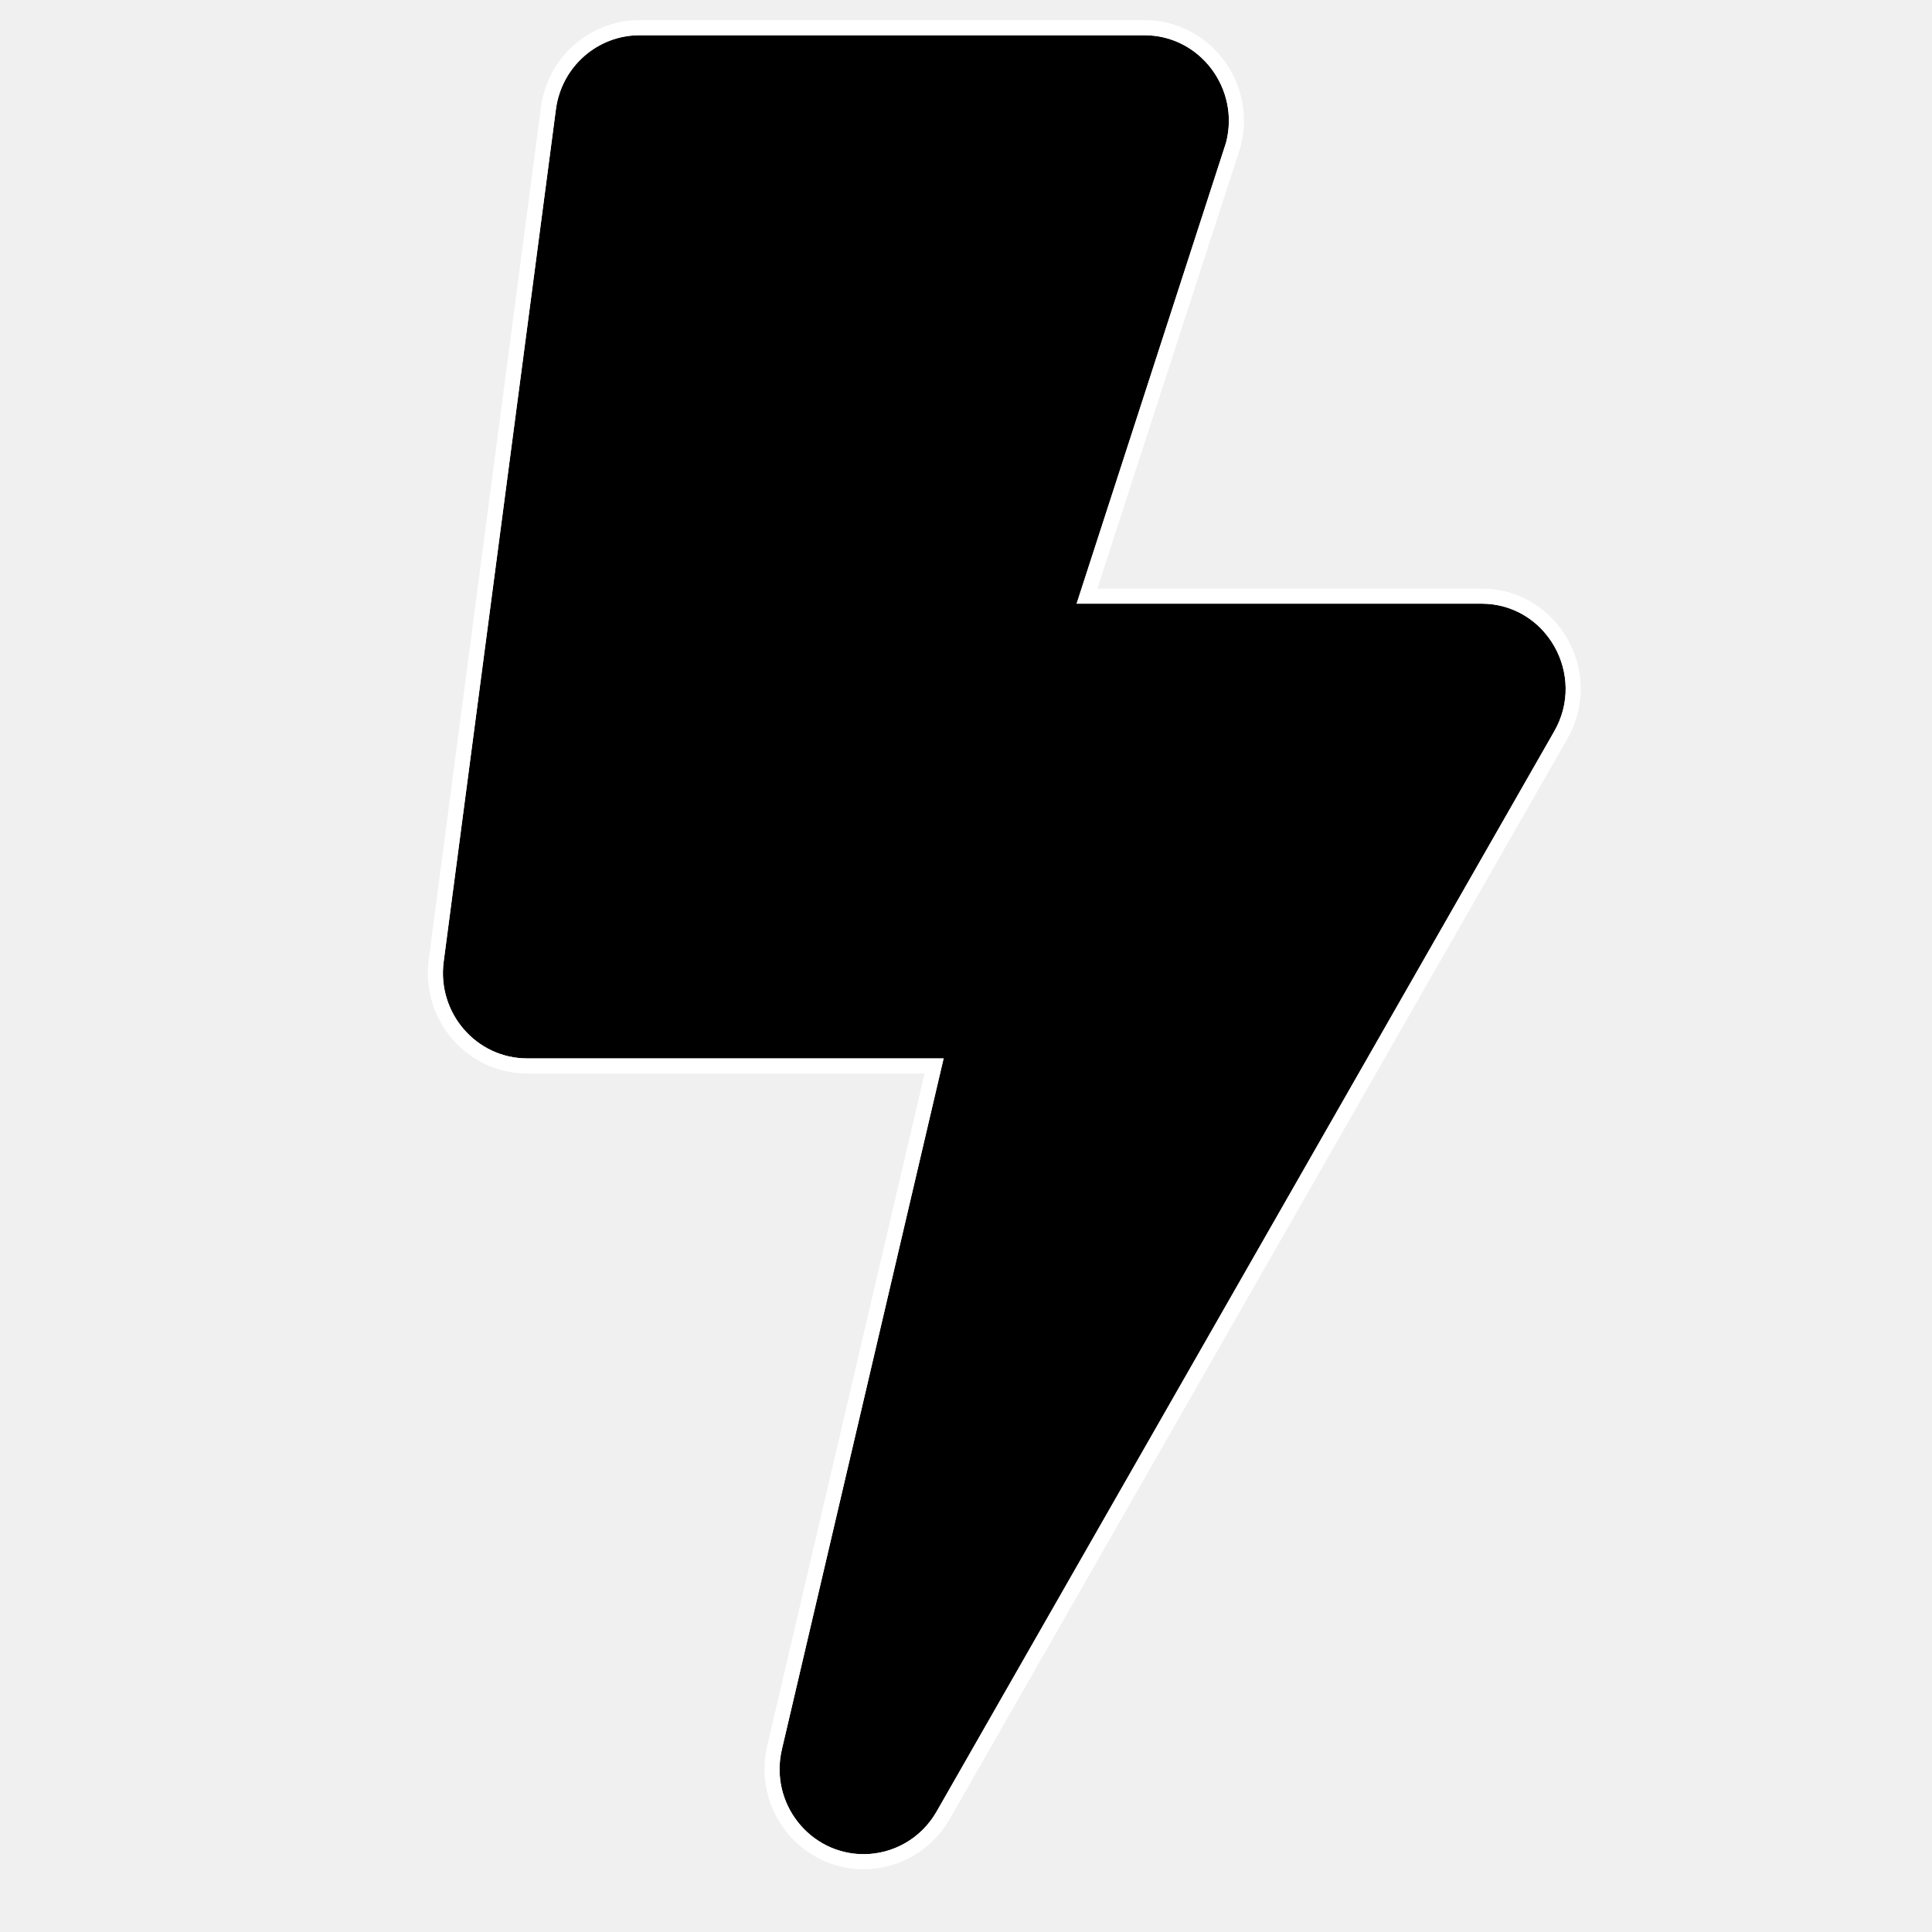
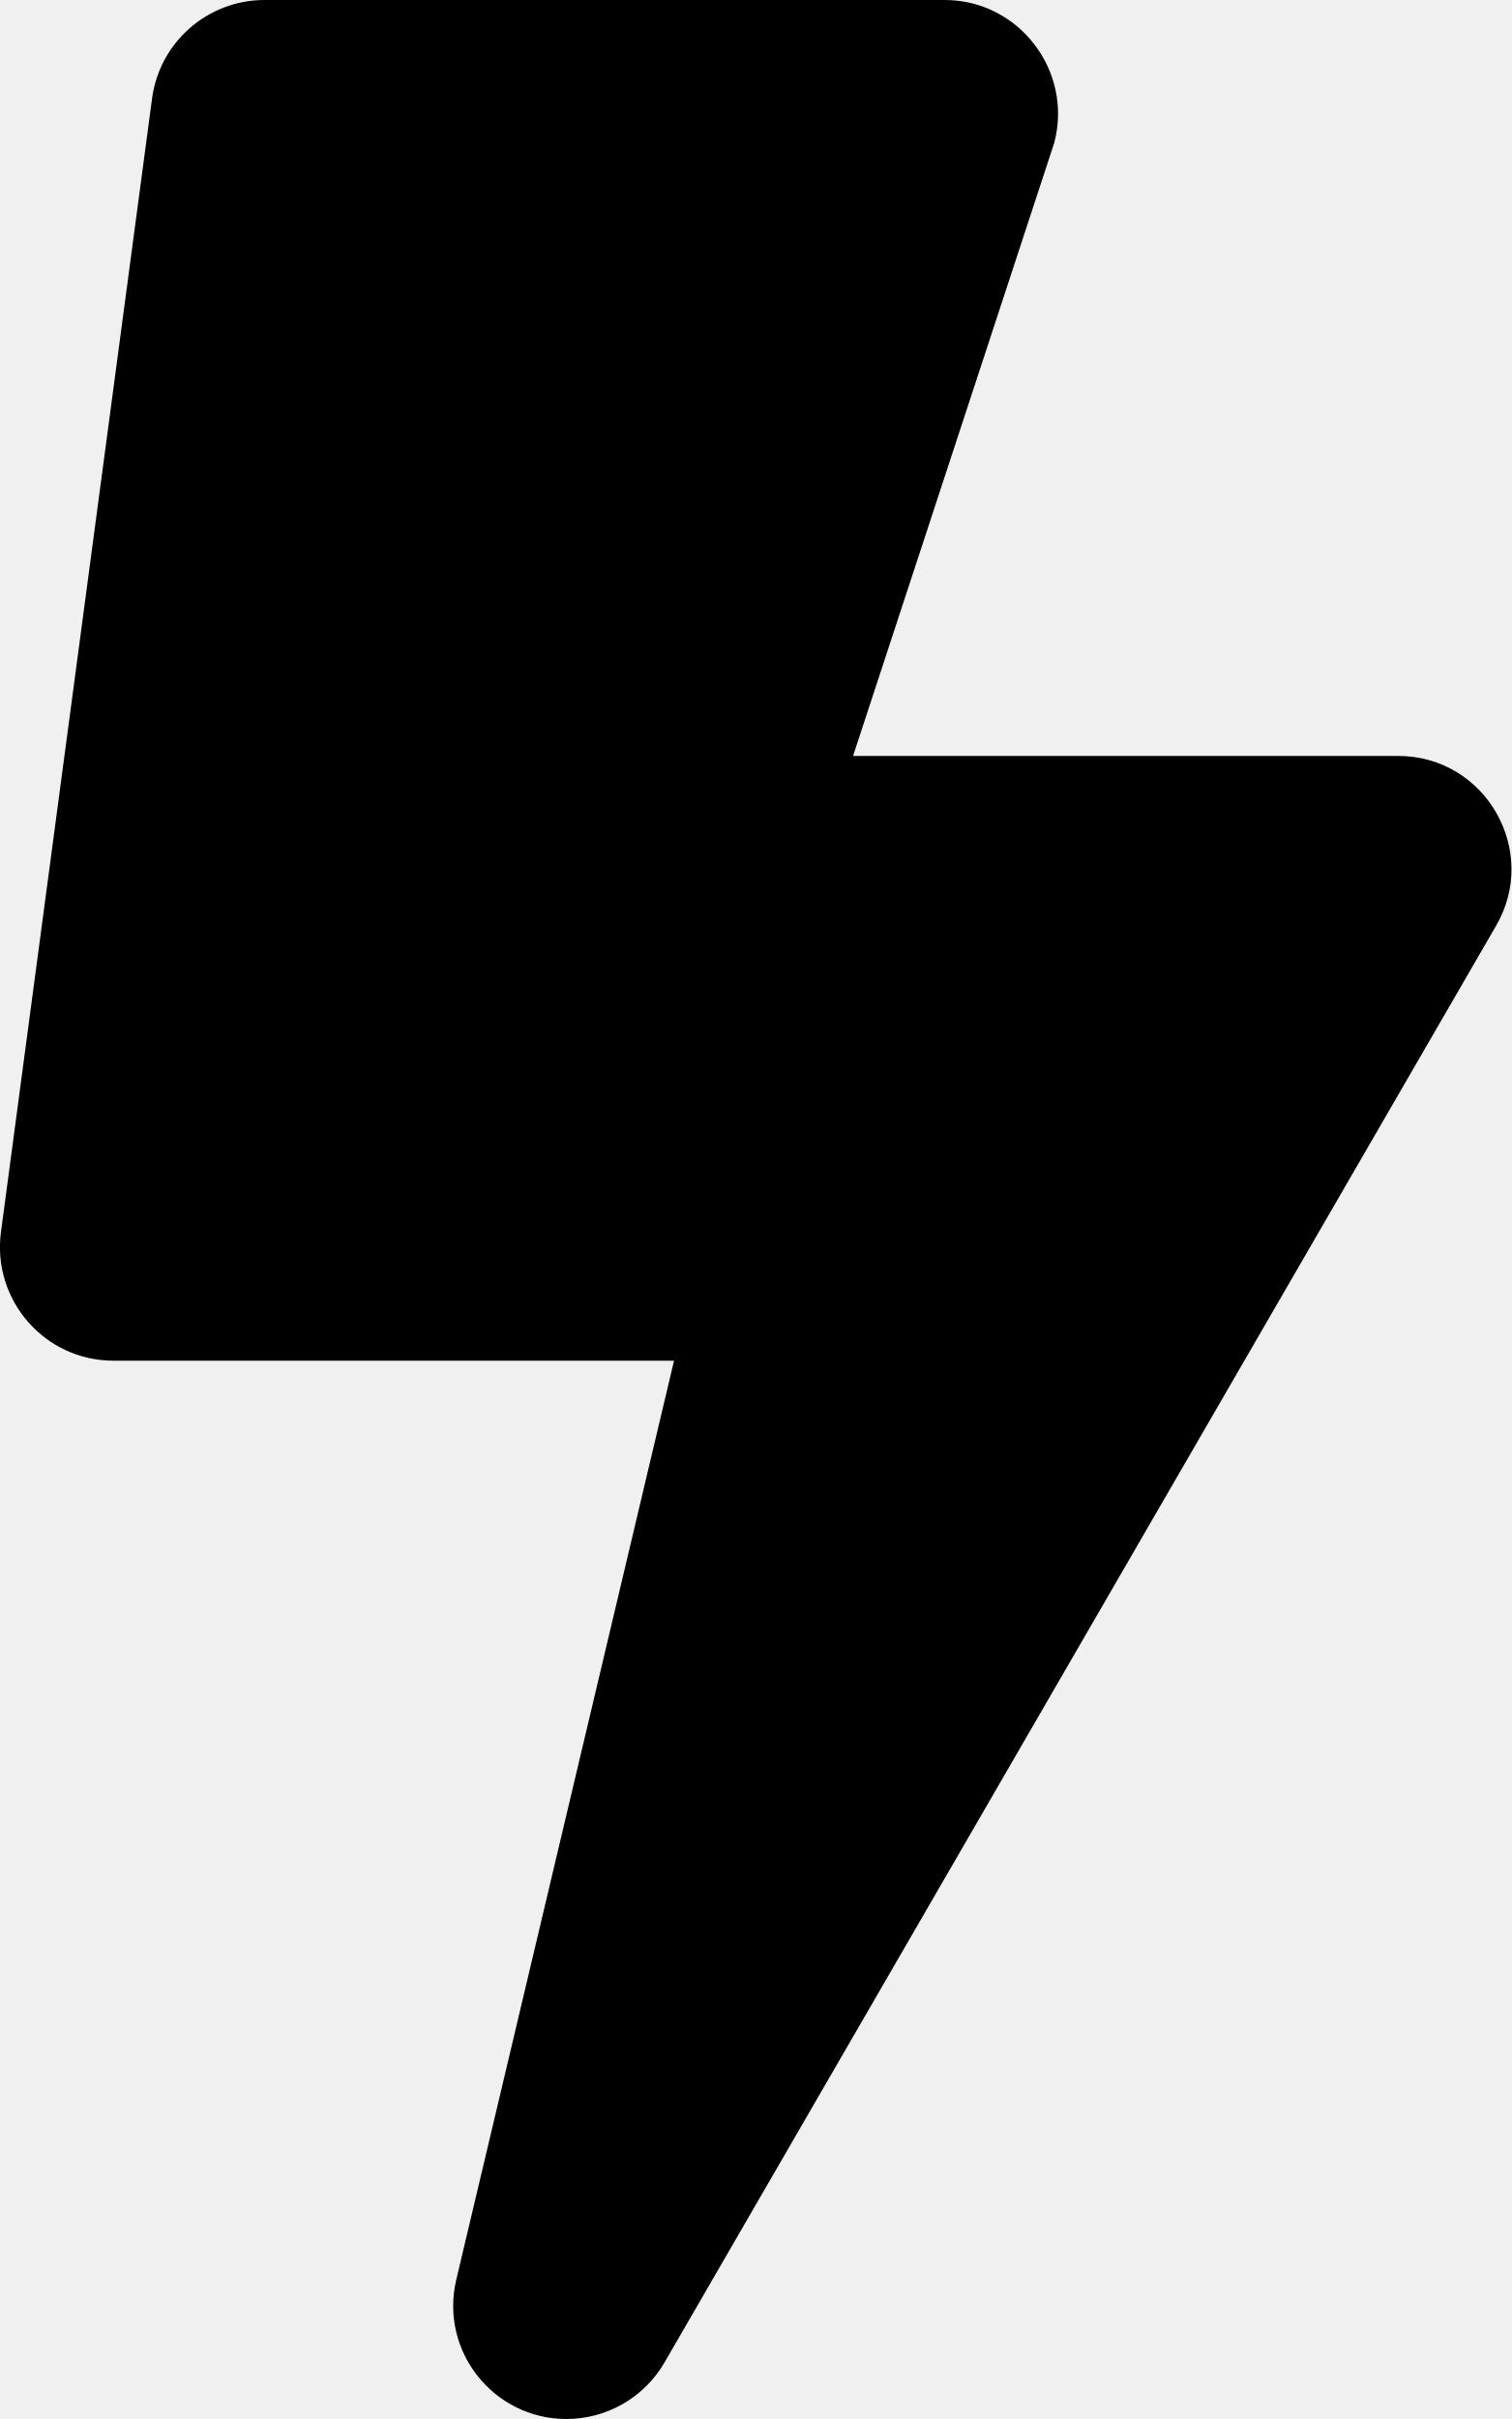
- <svg xmlns="http://www.w3.org/2000/svg" xmlns:xlink="http://www.w3.org/1999/xlink" version="1.1" preserveAspectRatio="xMidYMid meet" viewBox="0 0 640 640" width="640" height="640">
-   <defs>
-     <path d="M356.64 199.97C386.34 108.32 402.85 57.4 406.15 47.22C410.8 29.33 397.43 11.68 379.18 11.68C362.45 11.68 228.56 11.68 211.82 11.68C197.87 11.68 186.02 22.15 184.16 36.16C180.44 64.4 150.68 290.35 146.97 318.6C144.76 335.54 157.77 350.61 174.63 350.61C183.82 350.61 229.81 350.61 312.59 350.61C280.44 487.94 262.58 564.24 259.01 579.5C254.82 597.39 268.3 614.22 286.09 614.22C295.85 614.22 305.15 609.04 310.26 600.1C330.72 564.32 494.36 278.11 514.82 242.34C525.63 223.63 512.26 199.97 490.76 199.97C472.88 199.97 428.17 199.97 356.64 199.97Z" id="a9nAtQWE6" />
-     <mask id="maskaAaCacYE1" x="136.72" y="1.68" width="391.92" height="622.54" maskUnits="userSpaceOnUse">
-       <rect x="136.72" y="1.68" width="391.92" height="622.54" fill="white" />
-       <use xlink:href="#a9nAtQWE6" opacity="1" fill="black" />
-     </mask>
-     <mask id="maskb20mTrl0qm" x="144.72" y="9.68" width="375.92" height="606.54" maskUnits="userSpaceOnUse">
-       <rect x="144.72" y="9.68" width="375.92" height="606.54" fill="white" />
-       <use xlink:href="#a9nAtQWE6" opacity="1" fill="black" />
-     </mask>
-   </defs>
-   <g>
-     <g>
-       <g>
-         <use xlink:href="#a9nAtQWE6" opacity="1" fill="#000000" fill-opacity="1" />
-         <g mask="url(#maskaAaCacYE1)">
-           <use xlink:href="#a9nAtQWE6" opacity="1" fill-opacity="0" stroke="#ffffff" stroke-width="10" stroke-opacity="1" />
-         </g>
-         <g mask="url(#maskb20mTrl0qm)">
-           <use xlink:href="#a9nAtQWE6" opacity="1" fill-opacity="0" stroke="#ffffff" stroke-width="2" stroke-opacity="0" />
-         </g>
-       </g>
-     </g>
-   </g>
+ <svg xmlns="http://www.w3.org/2000/svg" aria-hidden="true" focusable="false" data-prefix="fas" data-icon="bolt" class="svg-inline--fa fa-bolt fa-w-10" role="img" viewBox="0 0 320 512">
+   <path fill="currentColor" d="M296 160H180.6l42.6-129.8C227.2 15 215.7 0 200 0H56C44 0 33.8 8.9 32.2 20.8l-32 240C-1.7 275.2 9.5 288 24 288h118.7L96.6 482.5c-3.6 15.2 8 29.5 23.3 29.5 8.4 0 16.4-4.4 20.8-12l176-304c9.3-15.9-2.2-36-20.7-36z" />
</svg>
